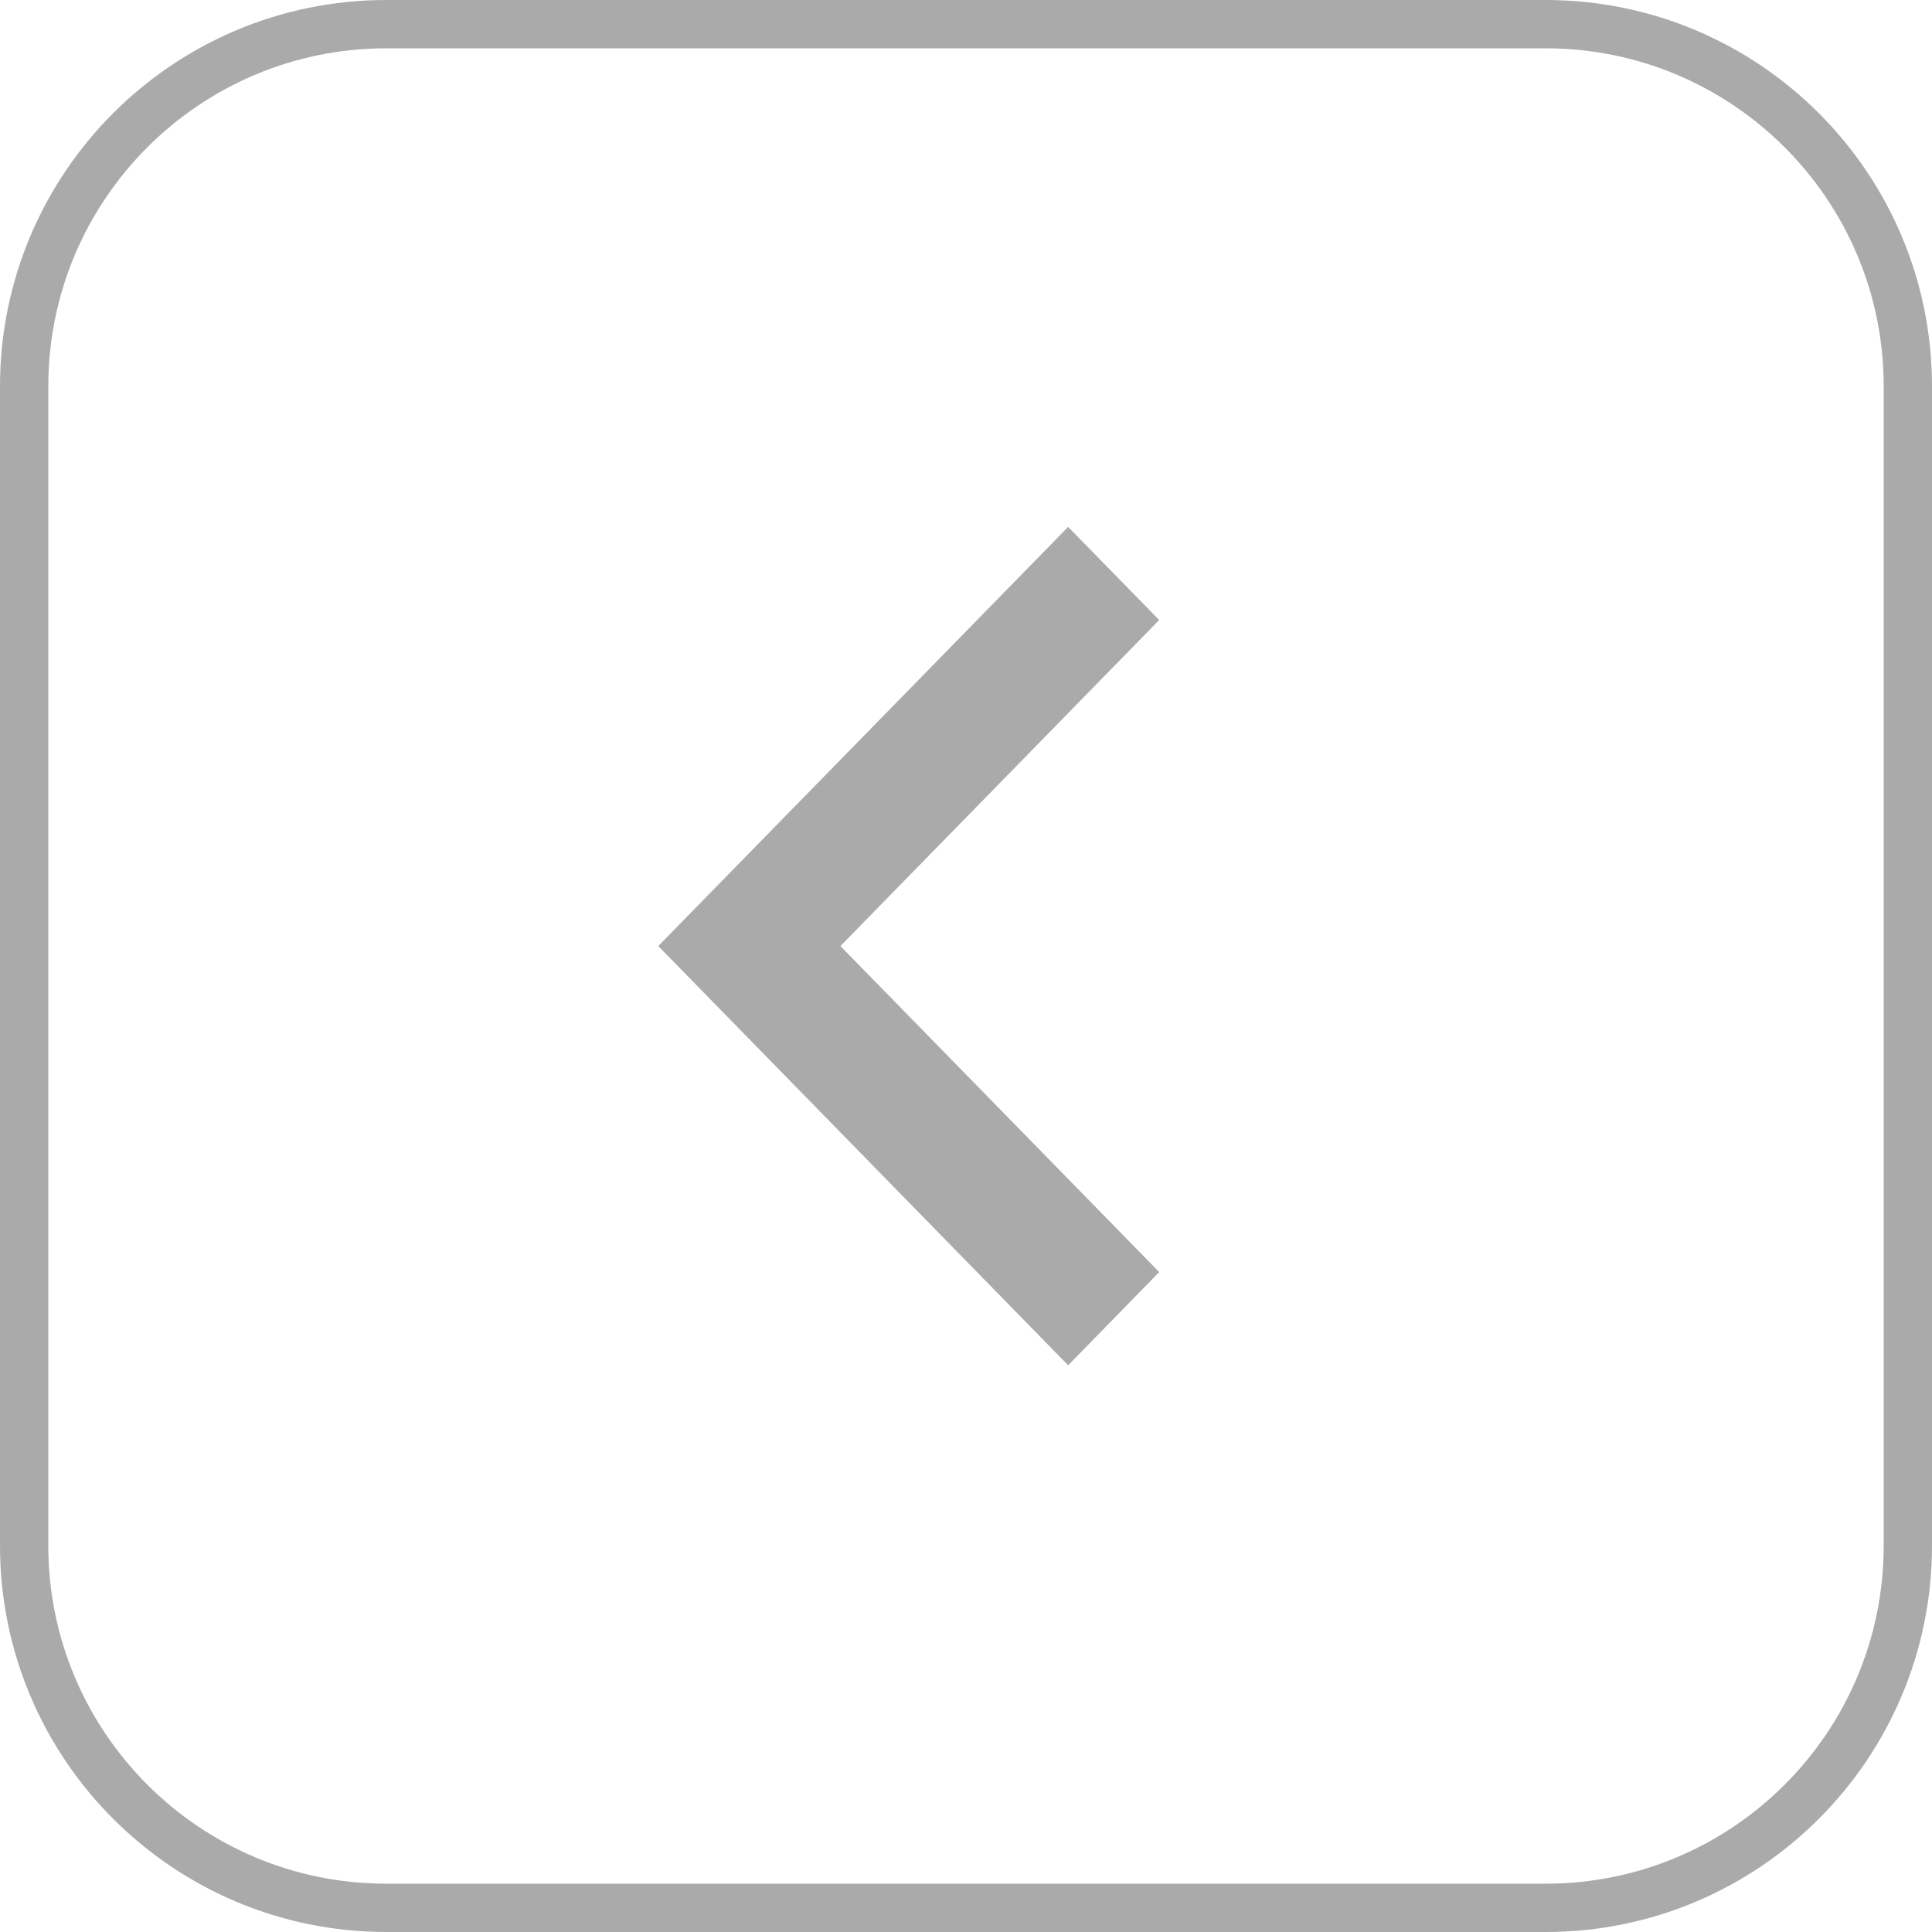
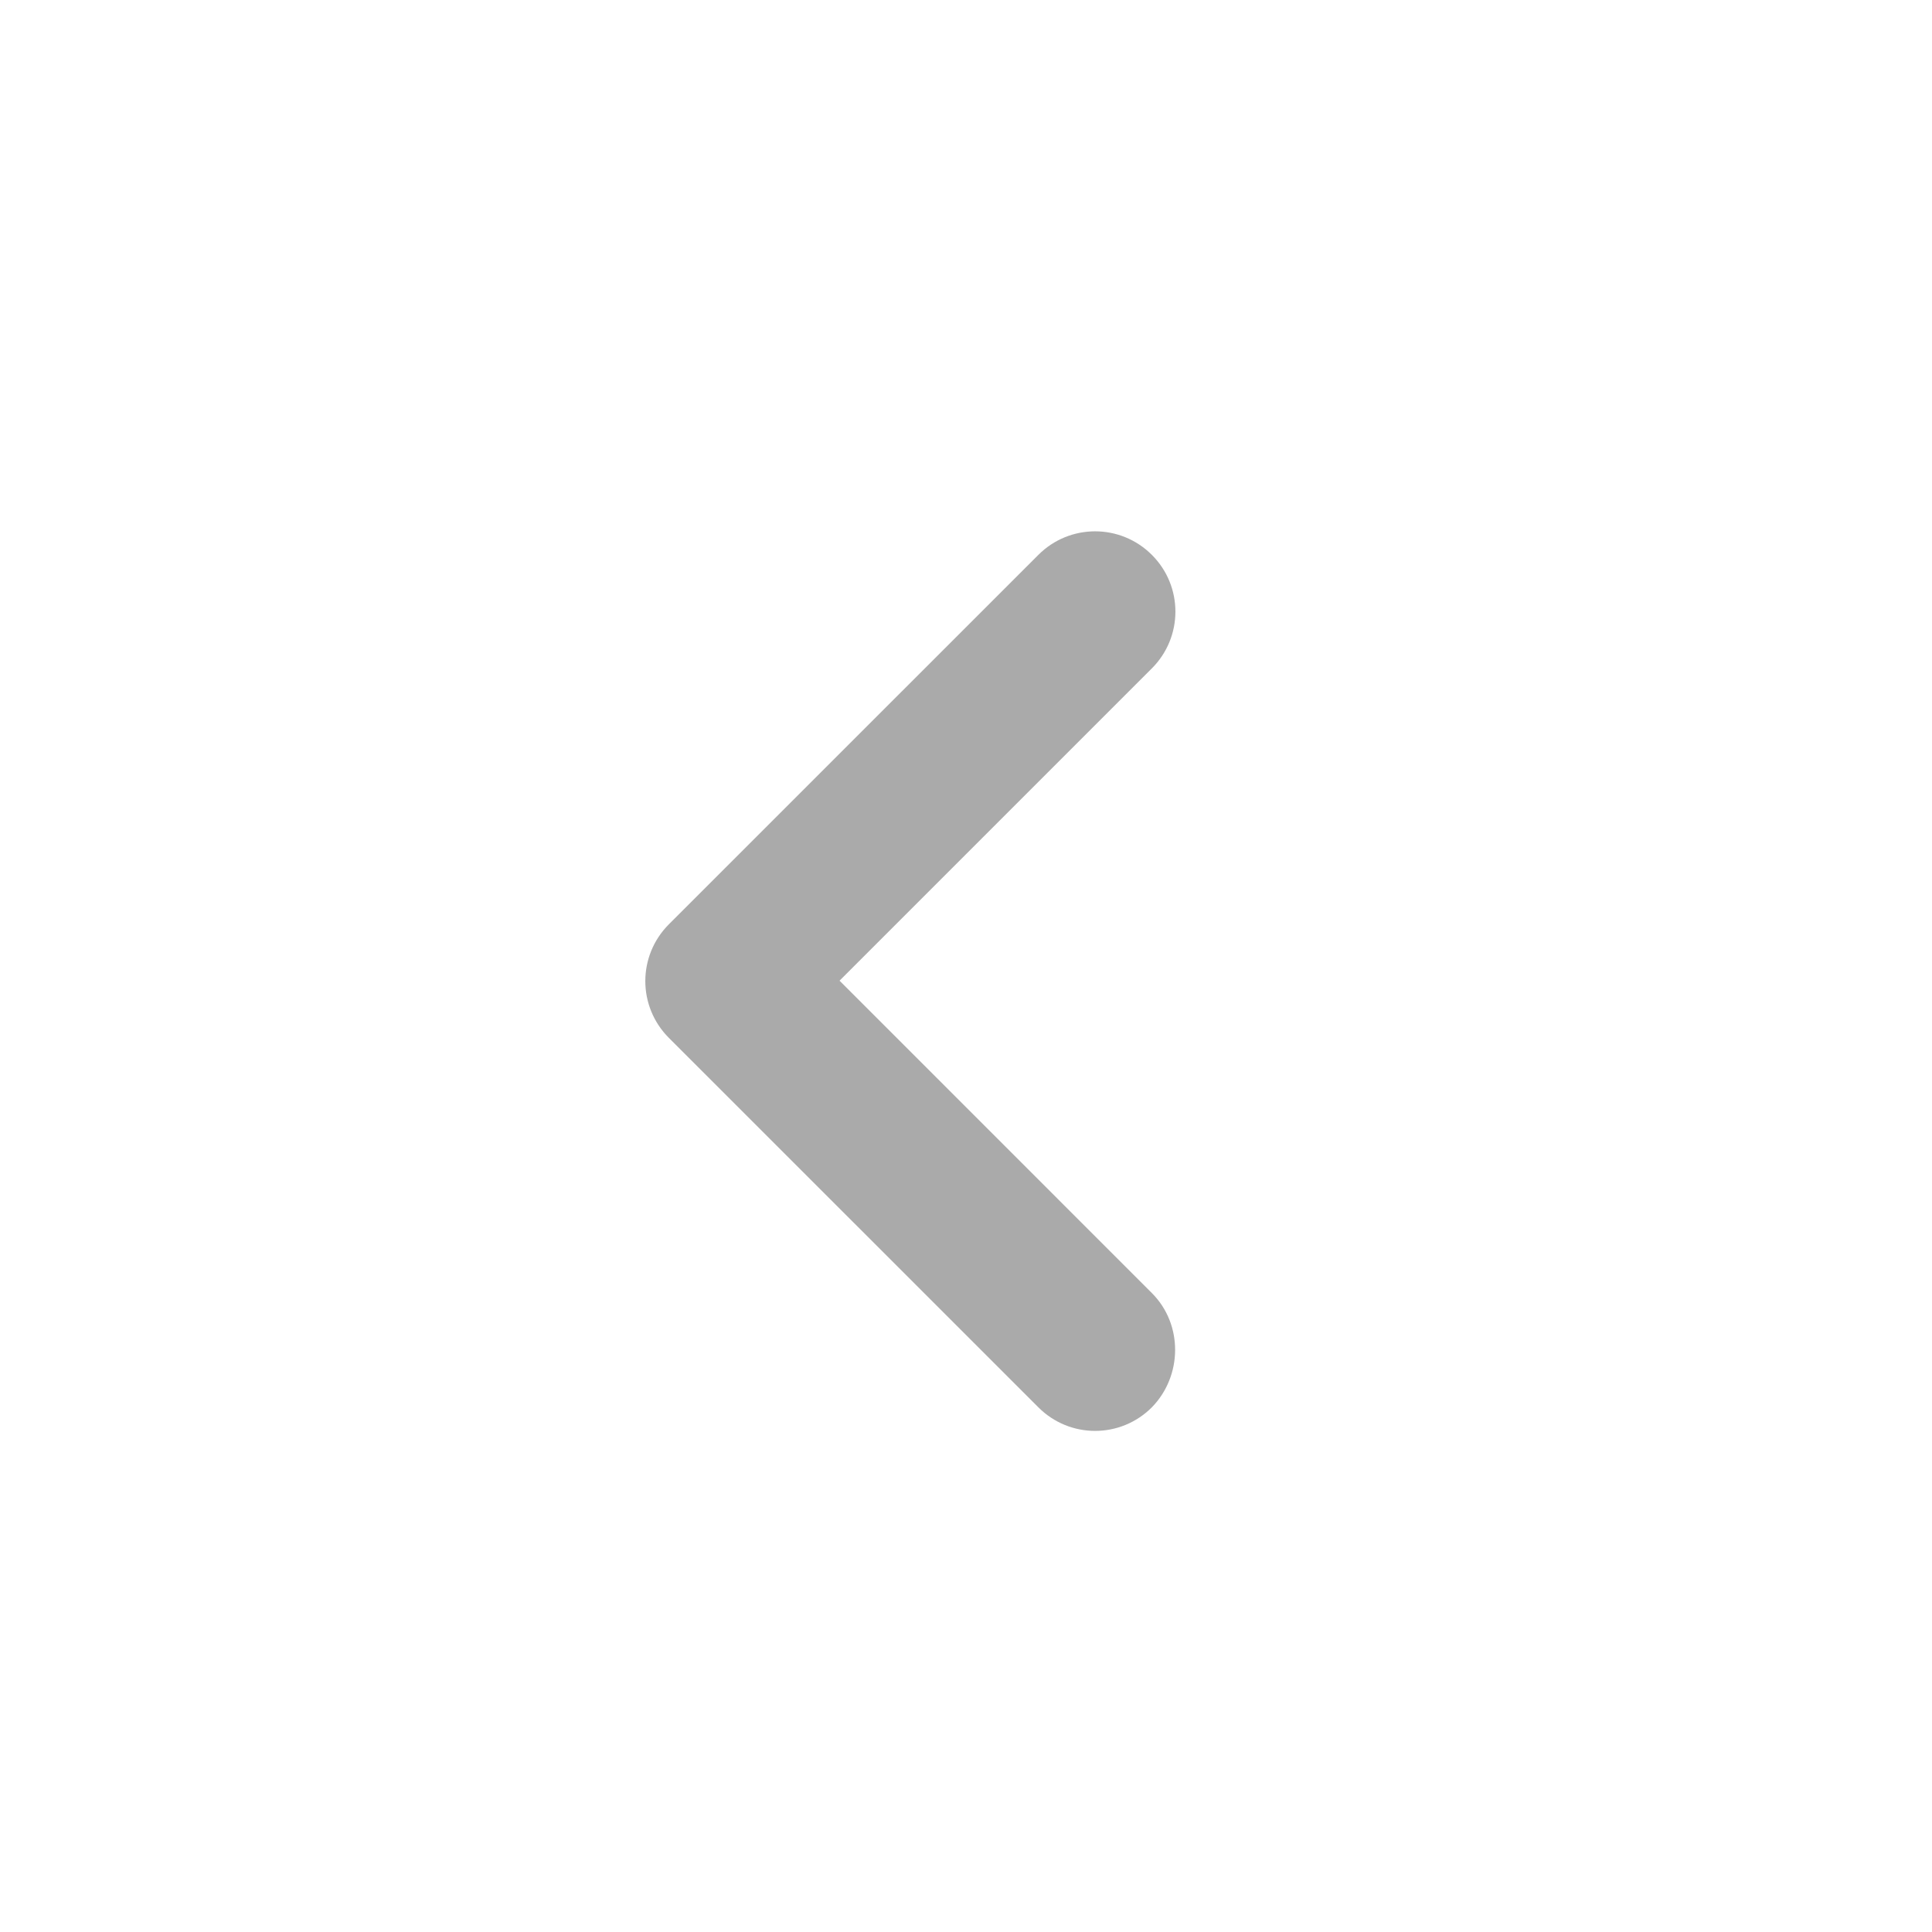
<svg xmlns="http://www.w3.org/2000/svg" width="40" height="40" viewBox="0 0 40 40" fill="none">
-   <g id="btn-arrow-left">
-     <rect id="Rectangle 209" x="-0.5" y="0.5" width="39" height="39" rx="7.5" transform="matrix(-1 0 0 1 39 0)" stroke="#AAAAAA" />
-     <path id="Vector" d="M17.4 19.587L24 26.337L22.115 28.267L13.629 19.587L22.115 10.909L24 12.837L17.4 19.587Z" fill="#AAAAAA" />
-   </g>
+   <path d="M23.848 26.771L17.382 20.304L23.848 13.838C24.498 13.188 24.498 12.137 23.848 11.488C23.198 10.838 22.148 10.838 21.498 11.488L13.848 19.137C13.198 19.788 13.198 20.837 13.848 21.488L21.498 29.137C22.148 29.788 23.198 29.788 23.848 29.137C24.482 28.488 24.498 27.421 23.848 26.771Z" fill="#AAAAAA" />
</svg>
